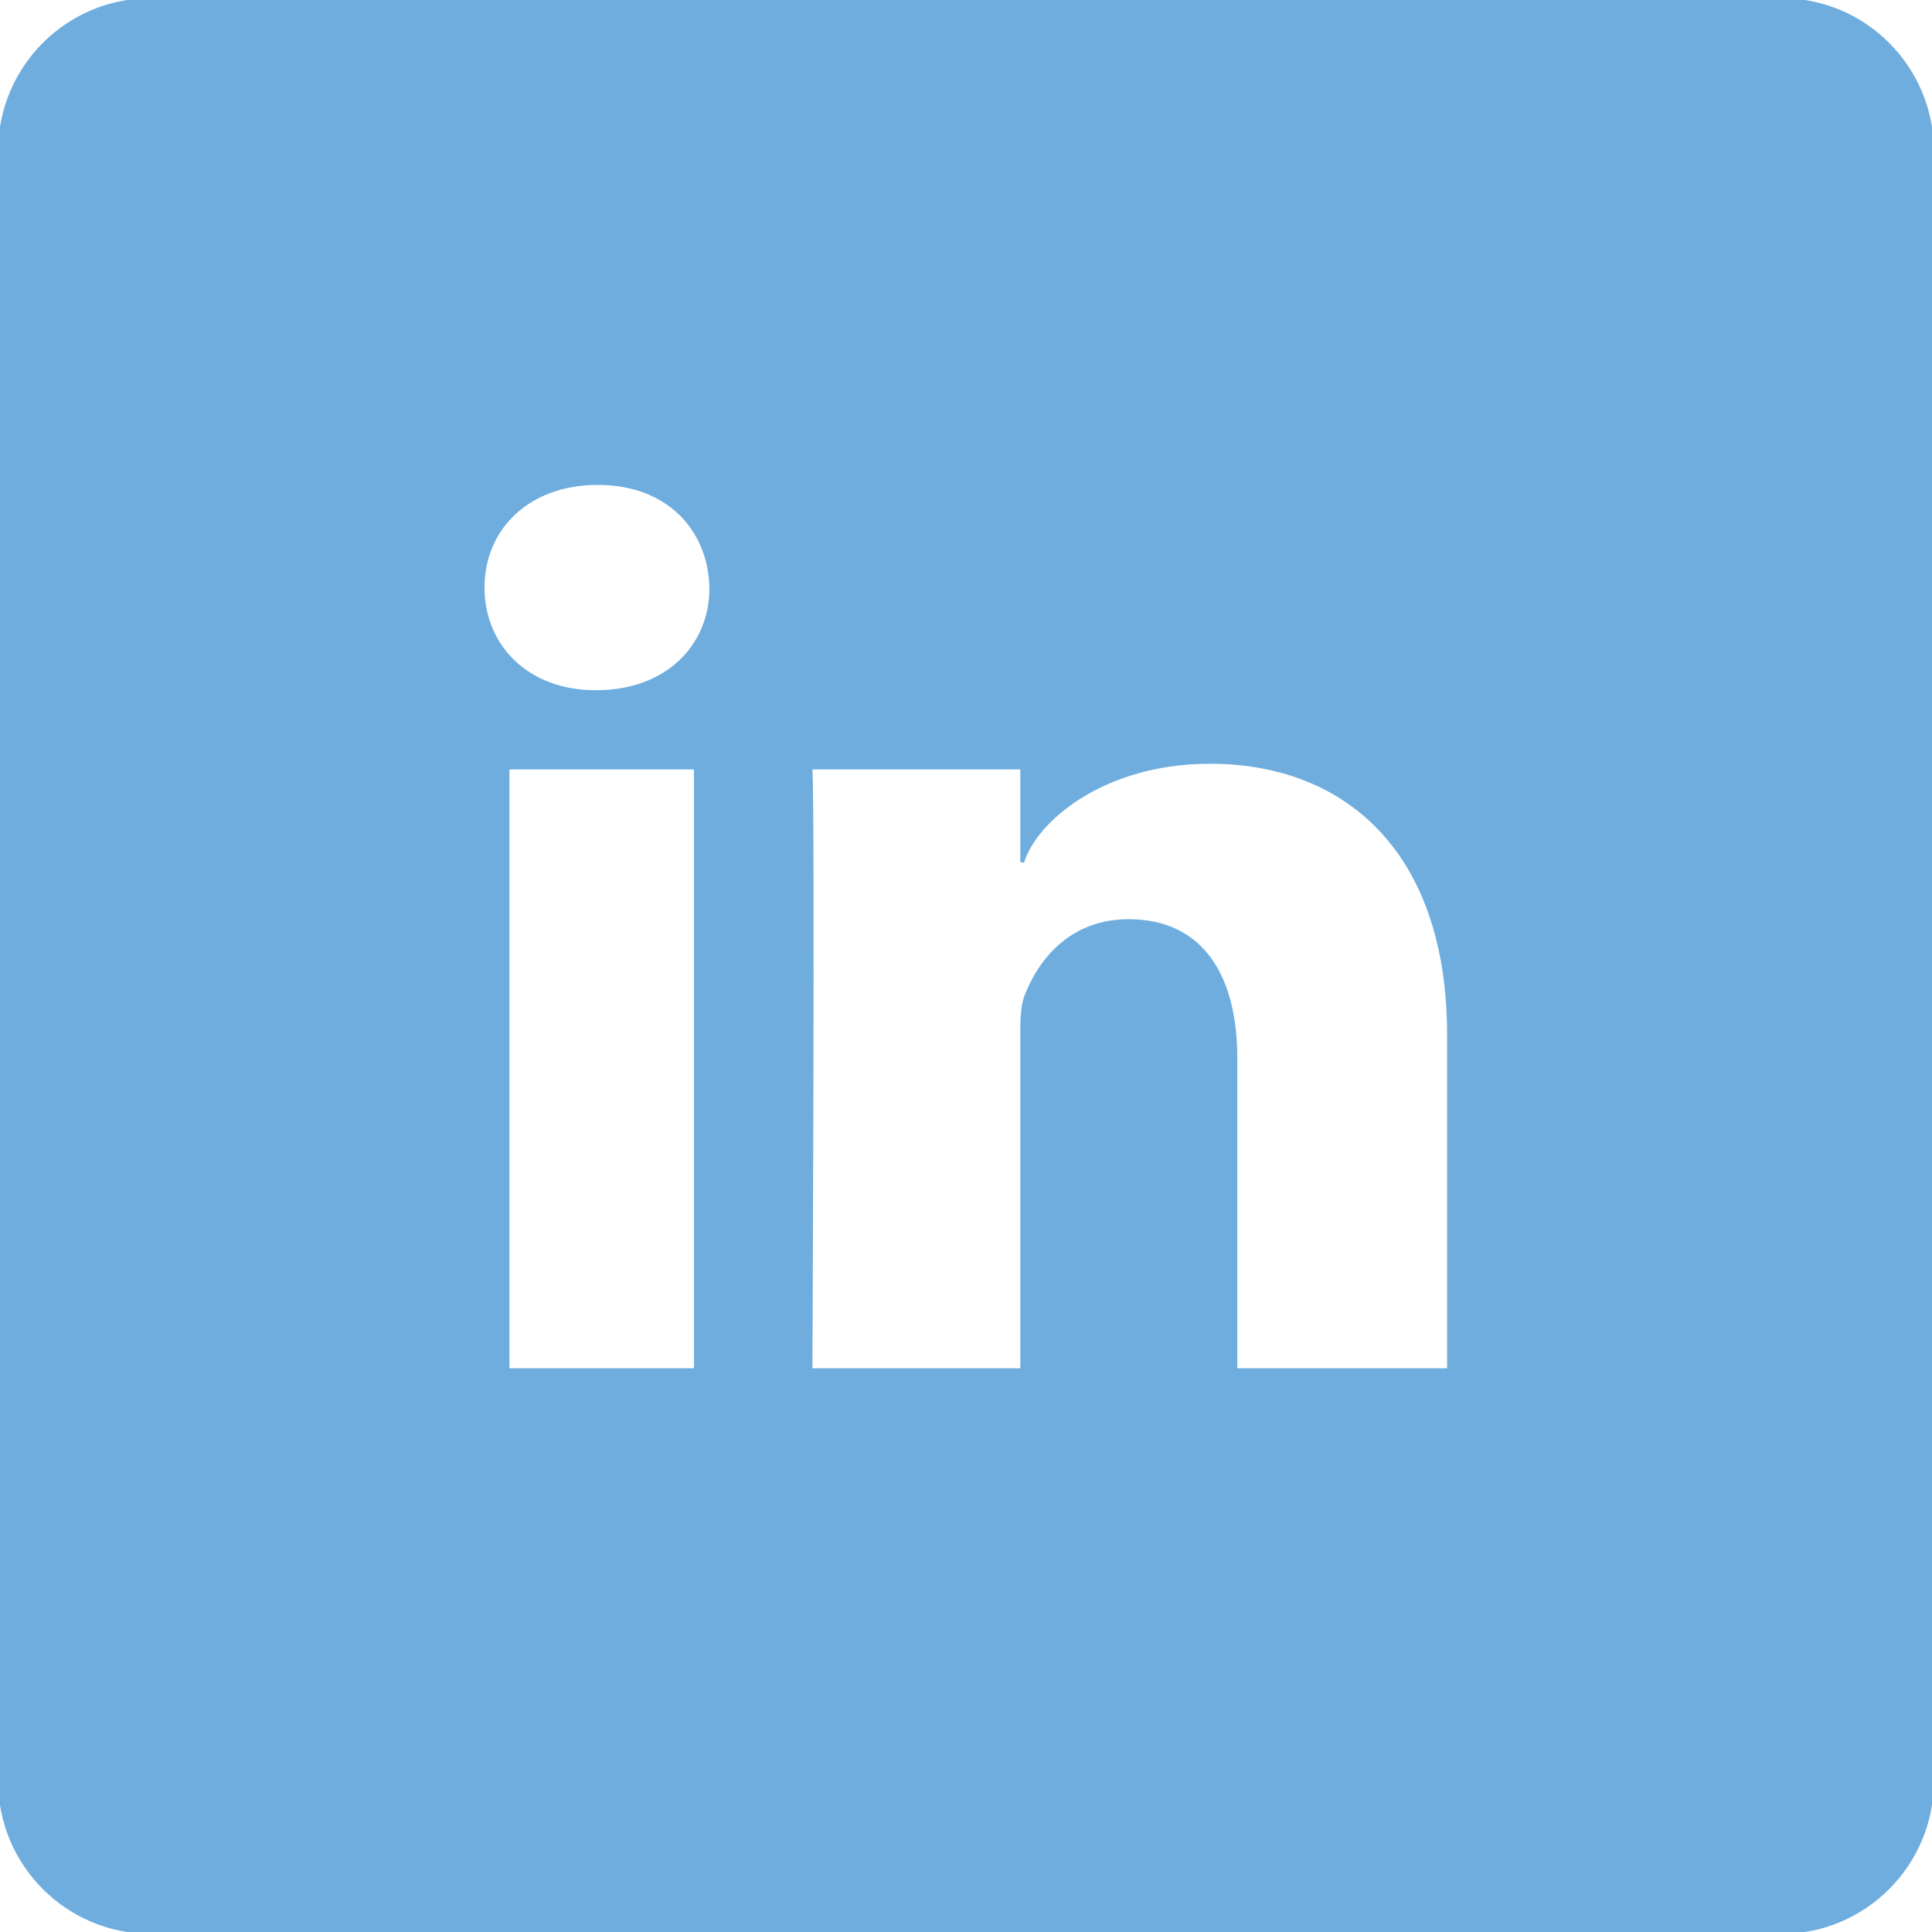
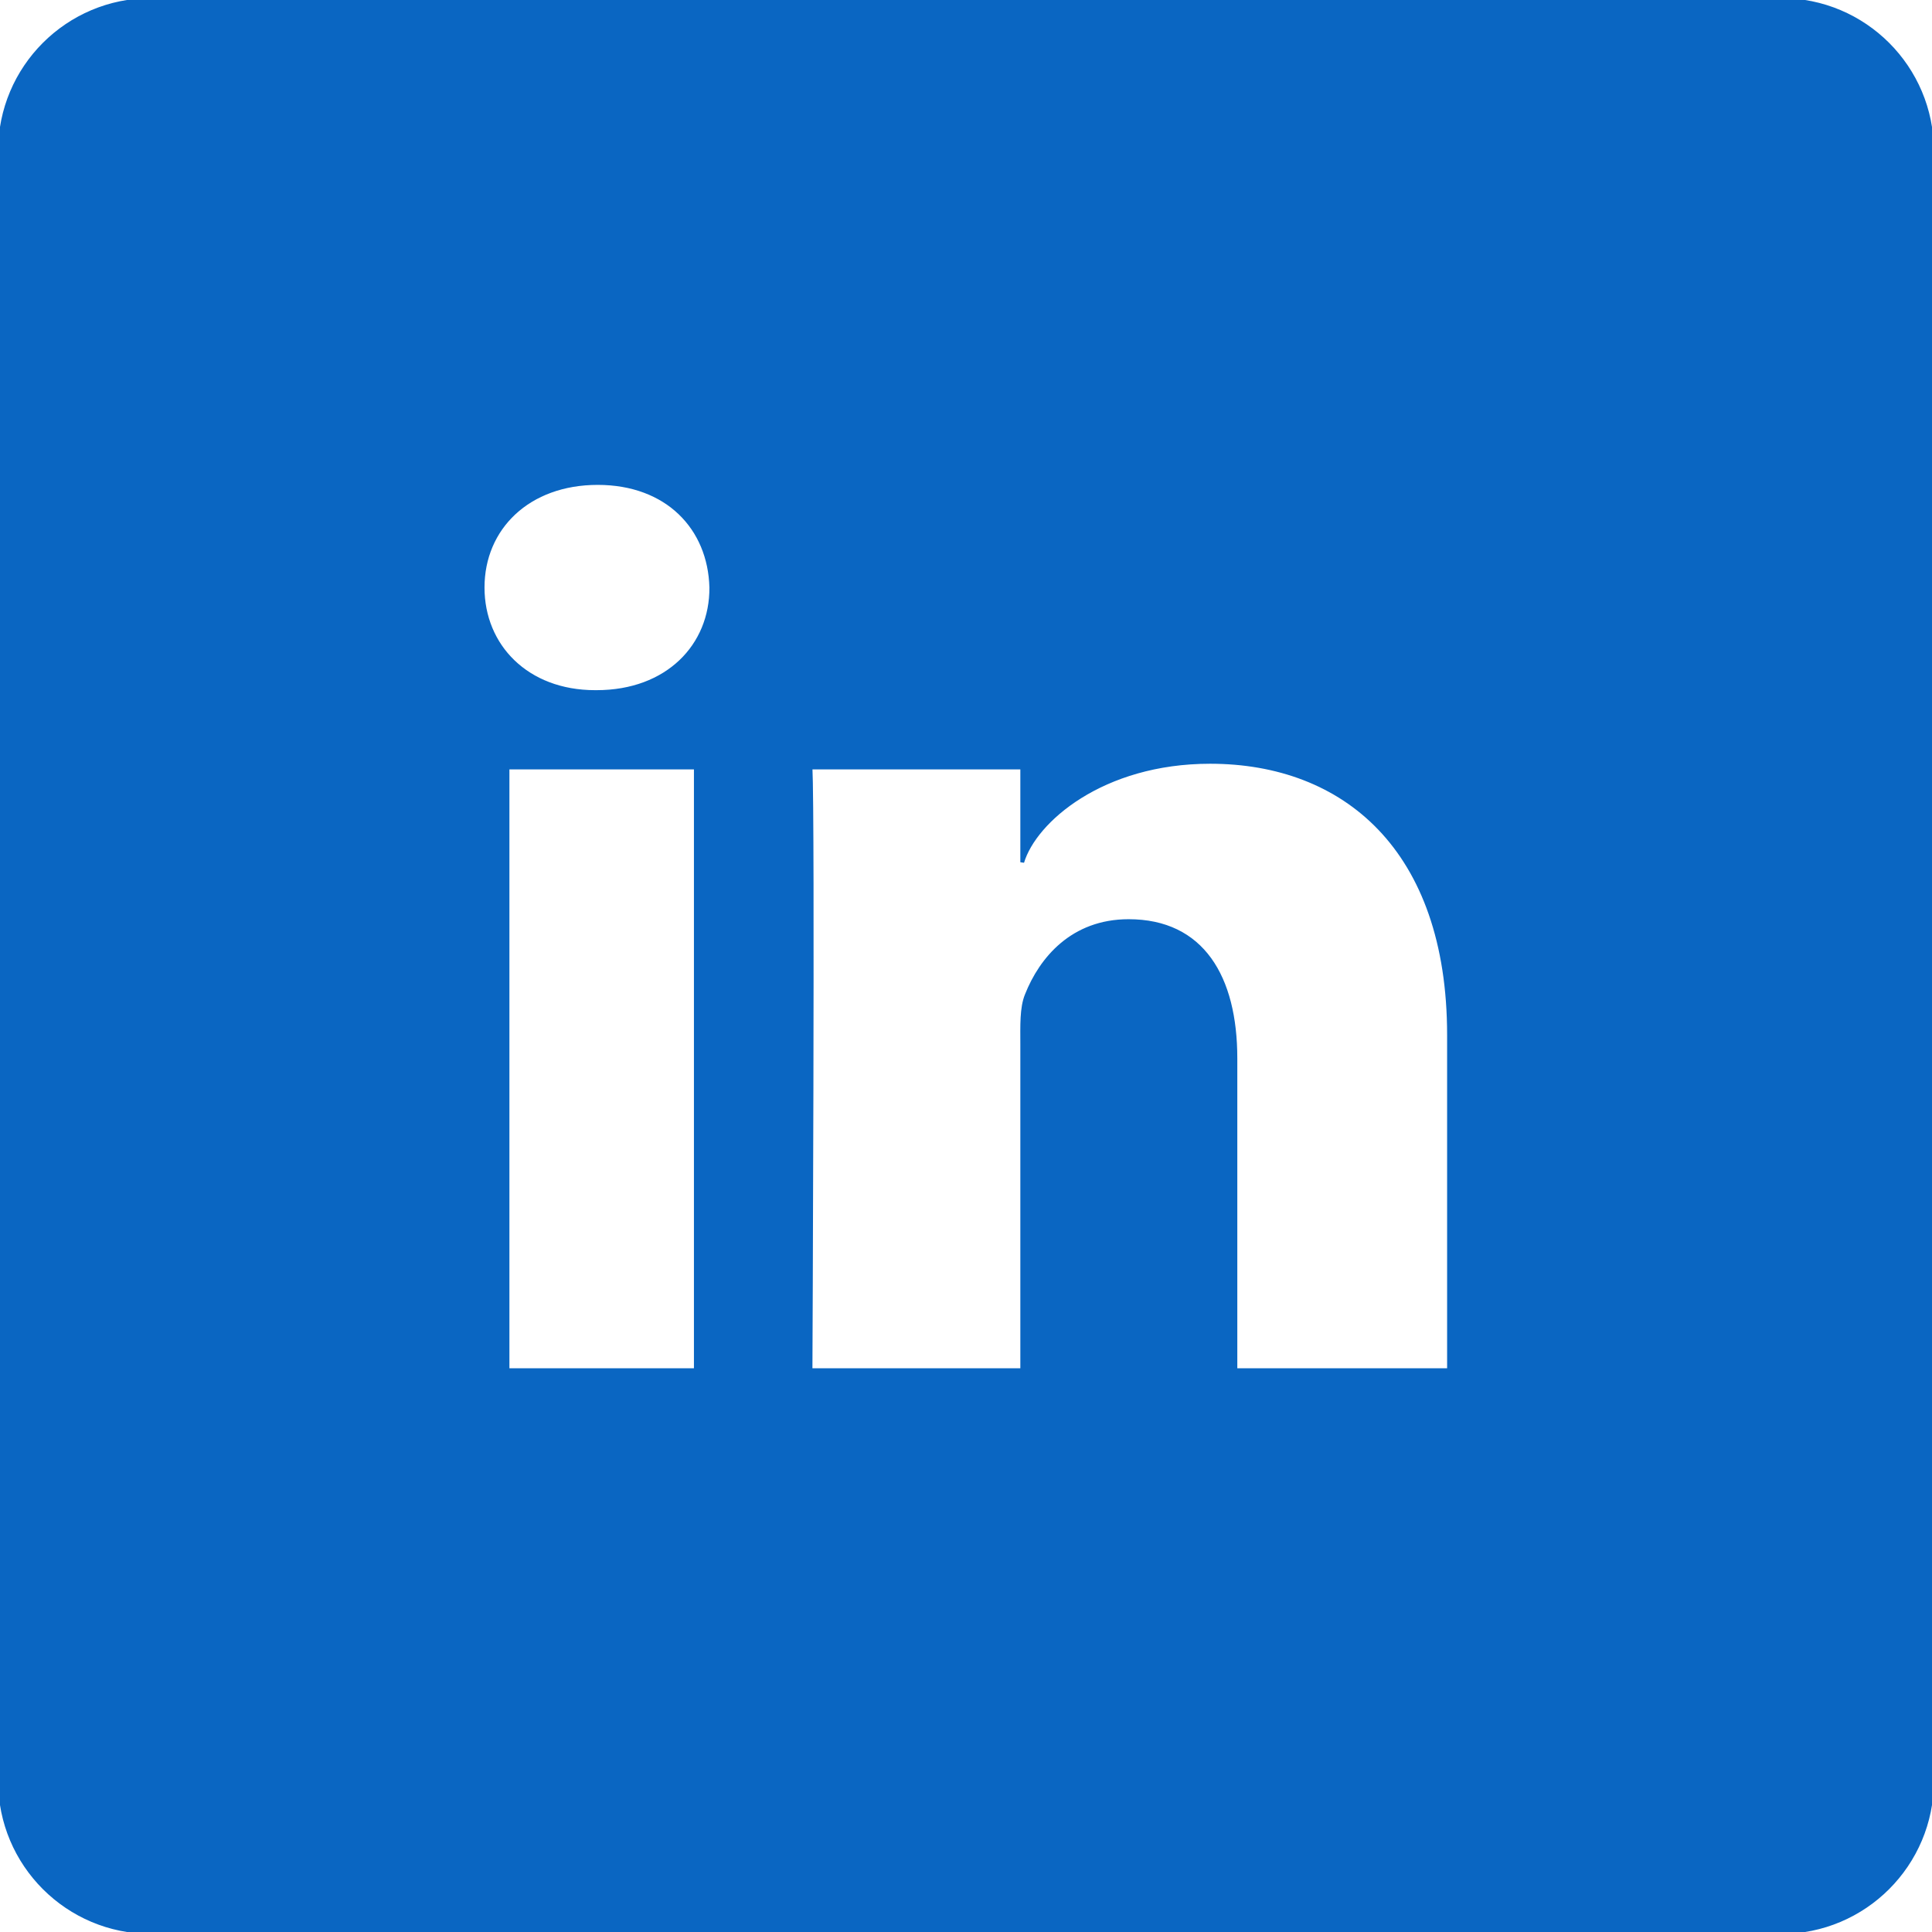
- <svg xmlns="http://www.w3.org/2000/svg" fill="#6eadde" height="64px" width="64px" version="1.1" id="Layer_1" viewBox="-143 145 512 512" xml:space="preserve" stroke="#6eadde">
+ <svg xmlns="http://www.w3.org/2000/svg" fill="#0a66c2" height="64px" width="64px" version="1.1" id="Layer_1" viewBox="-143 145 512 512" xml:space="preserve" stroke="#0a66c2">
  <g id="SVGRepo_bgCarrier" stroke-width="0" />
  <g id="SVGRepo_tracerCarrier" stroke-linecap="round" stroke-linejoin="round" />
  <g id="SVGRepo_iconCarrier">
    <path d="M329,145h-432c-22.1,0-40,17.9-40,40v432c0,22.1,17.9,40,40,40h432c22.1,0,40-17.9,40-40V185C369,162.9,351.1,145,329,145z M41.4,508.1H-8.5V348.4h49.9V508.1z M15.1,328.4h-0.4c-18.1,0-29.8-12.2-29.8-27.7c0-15.8,12.1-27.7,30.5-27.7 c18.4,0,29.7,11.9,30.1,27.7C45.6,316.1,33.9,328.4,15.1,328.4z M241,508.1h-56.6v-82.6c0-21.6-8.8-36.4-28.3-36.4 c-14.9,0-23.2,10-27,19.6c-1.4,3.4-1.2,8.2-1.2,13.1v86.3H71.8c0,0,0.7-146.4,0-159.7h56.1v25.1c3.3-11,21.2-26.6,49.8-26.6 c35.5,0,63.3,23,63.3,72.4V508.1z" />
  </g>
</svg>
